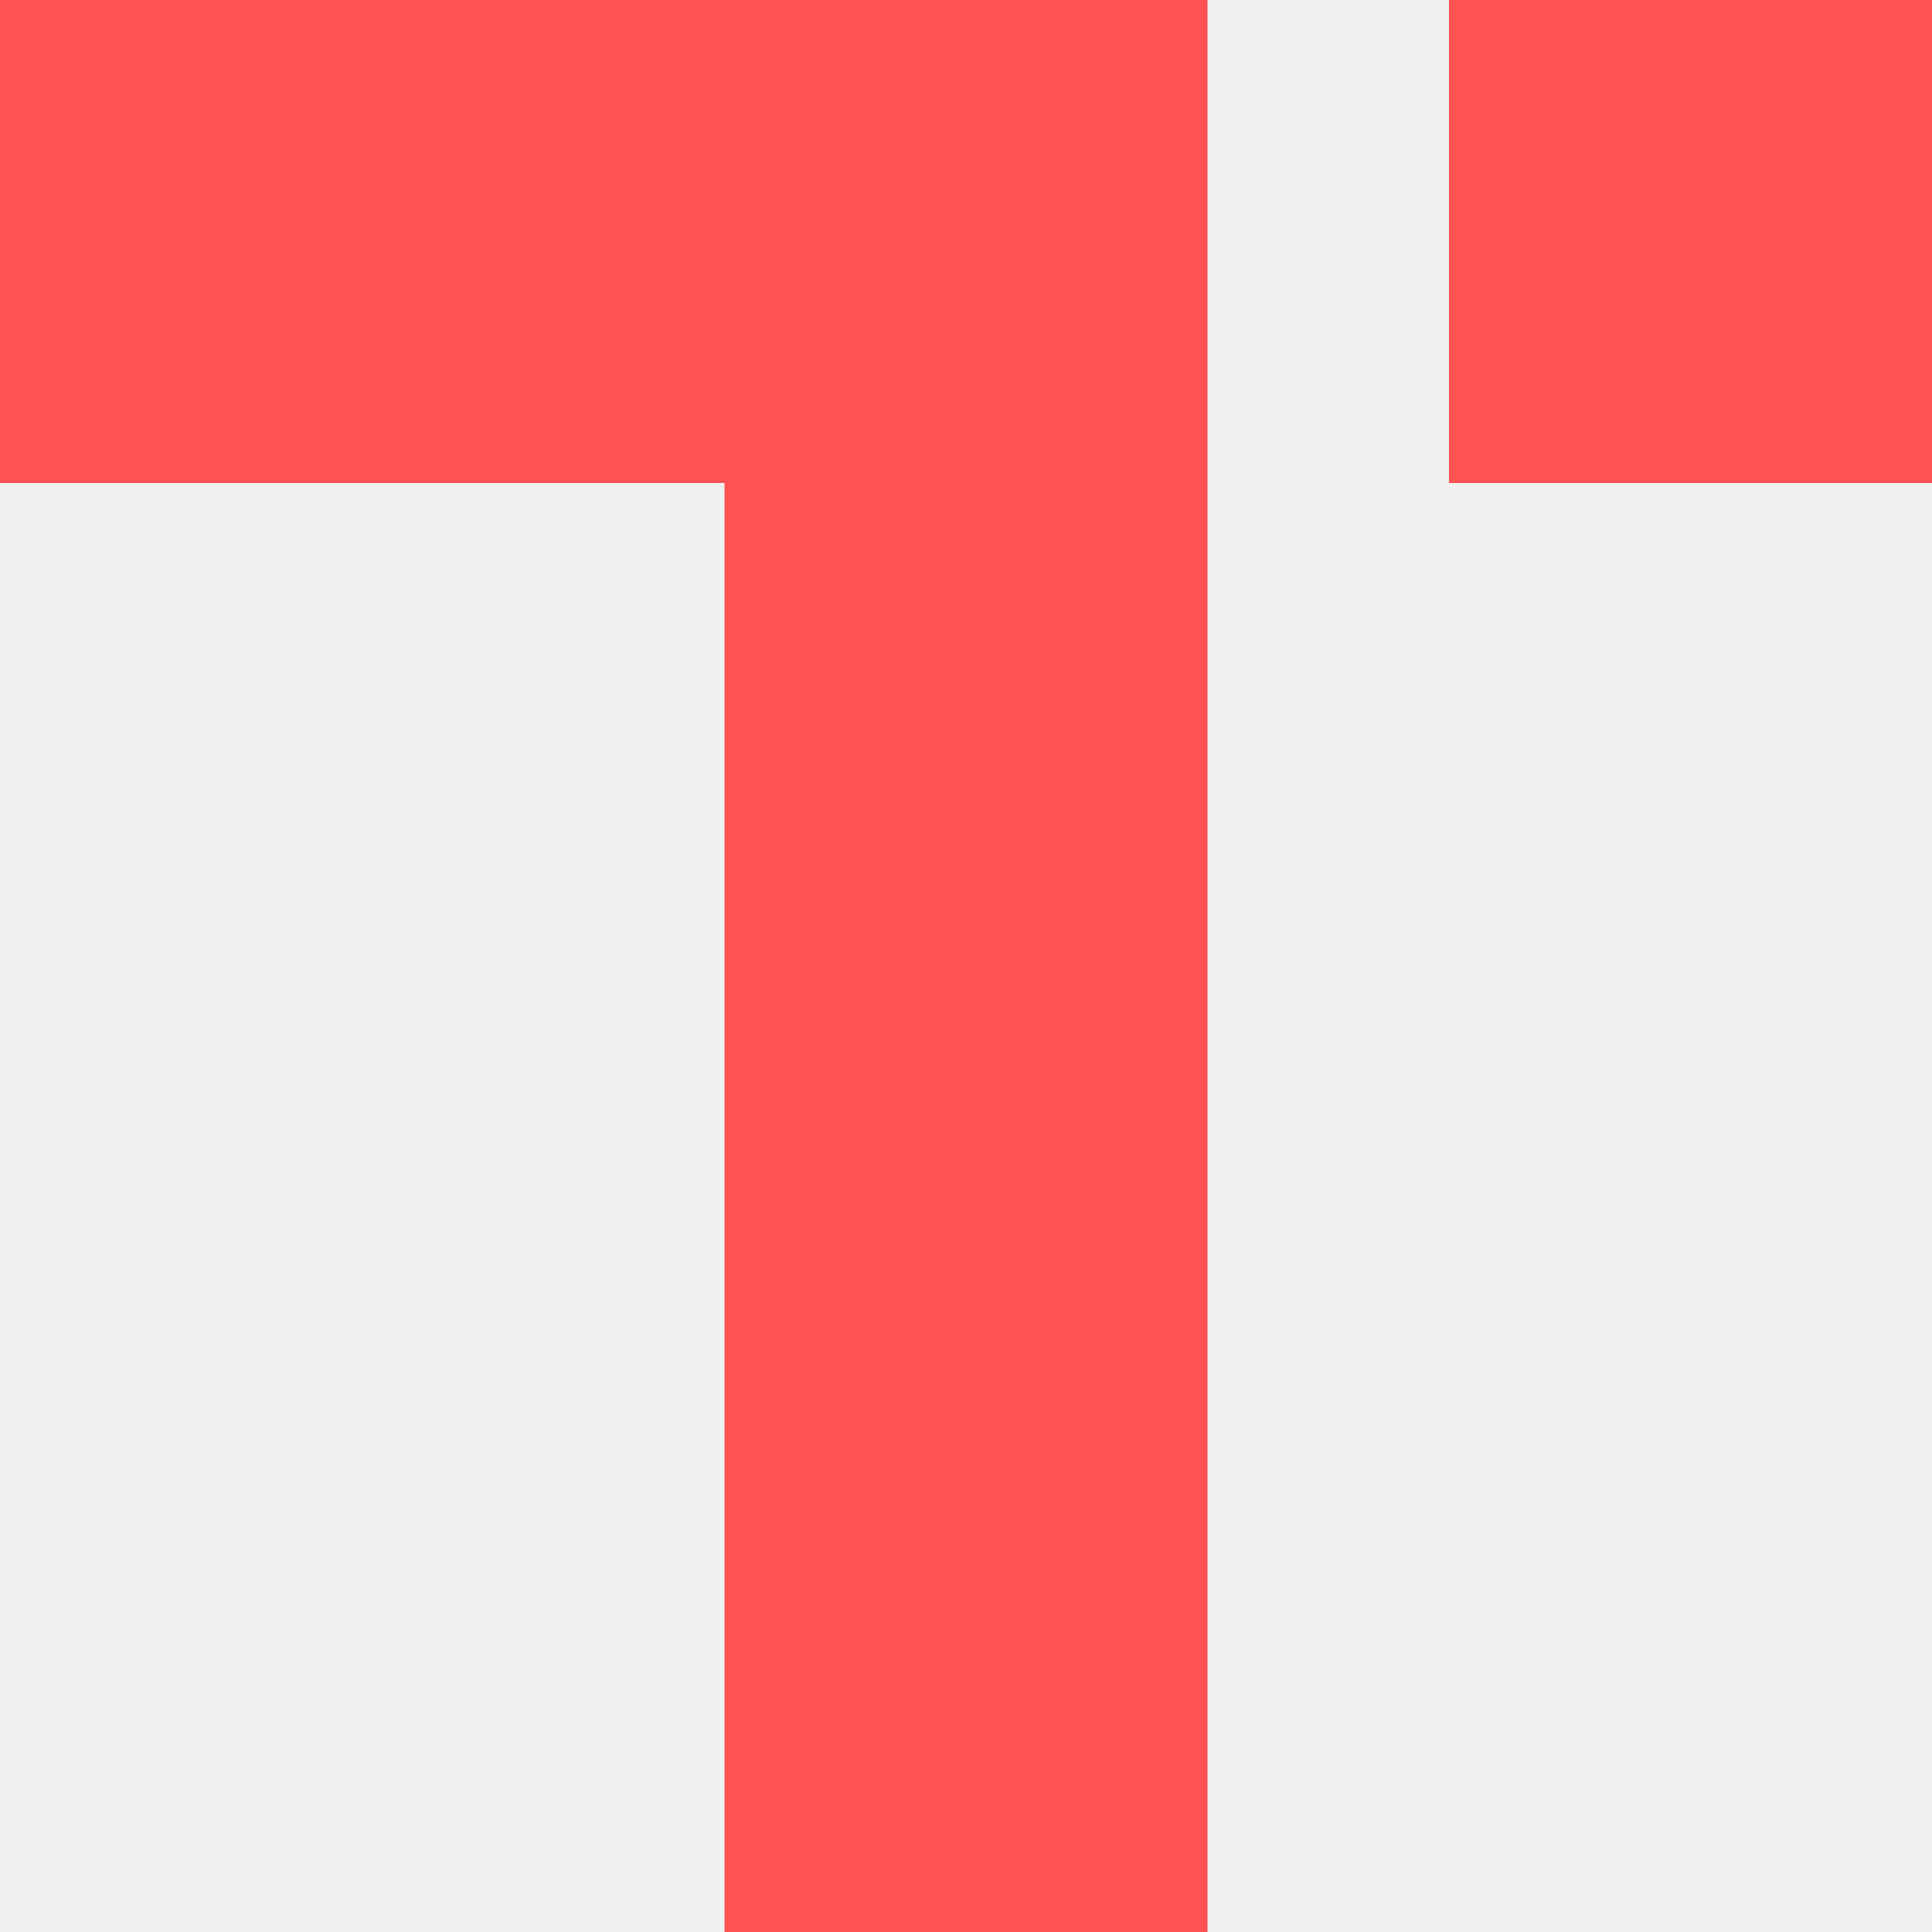
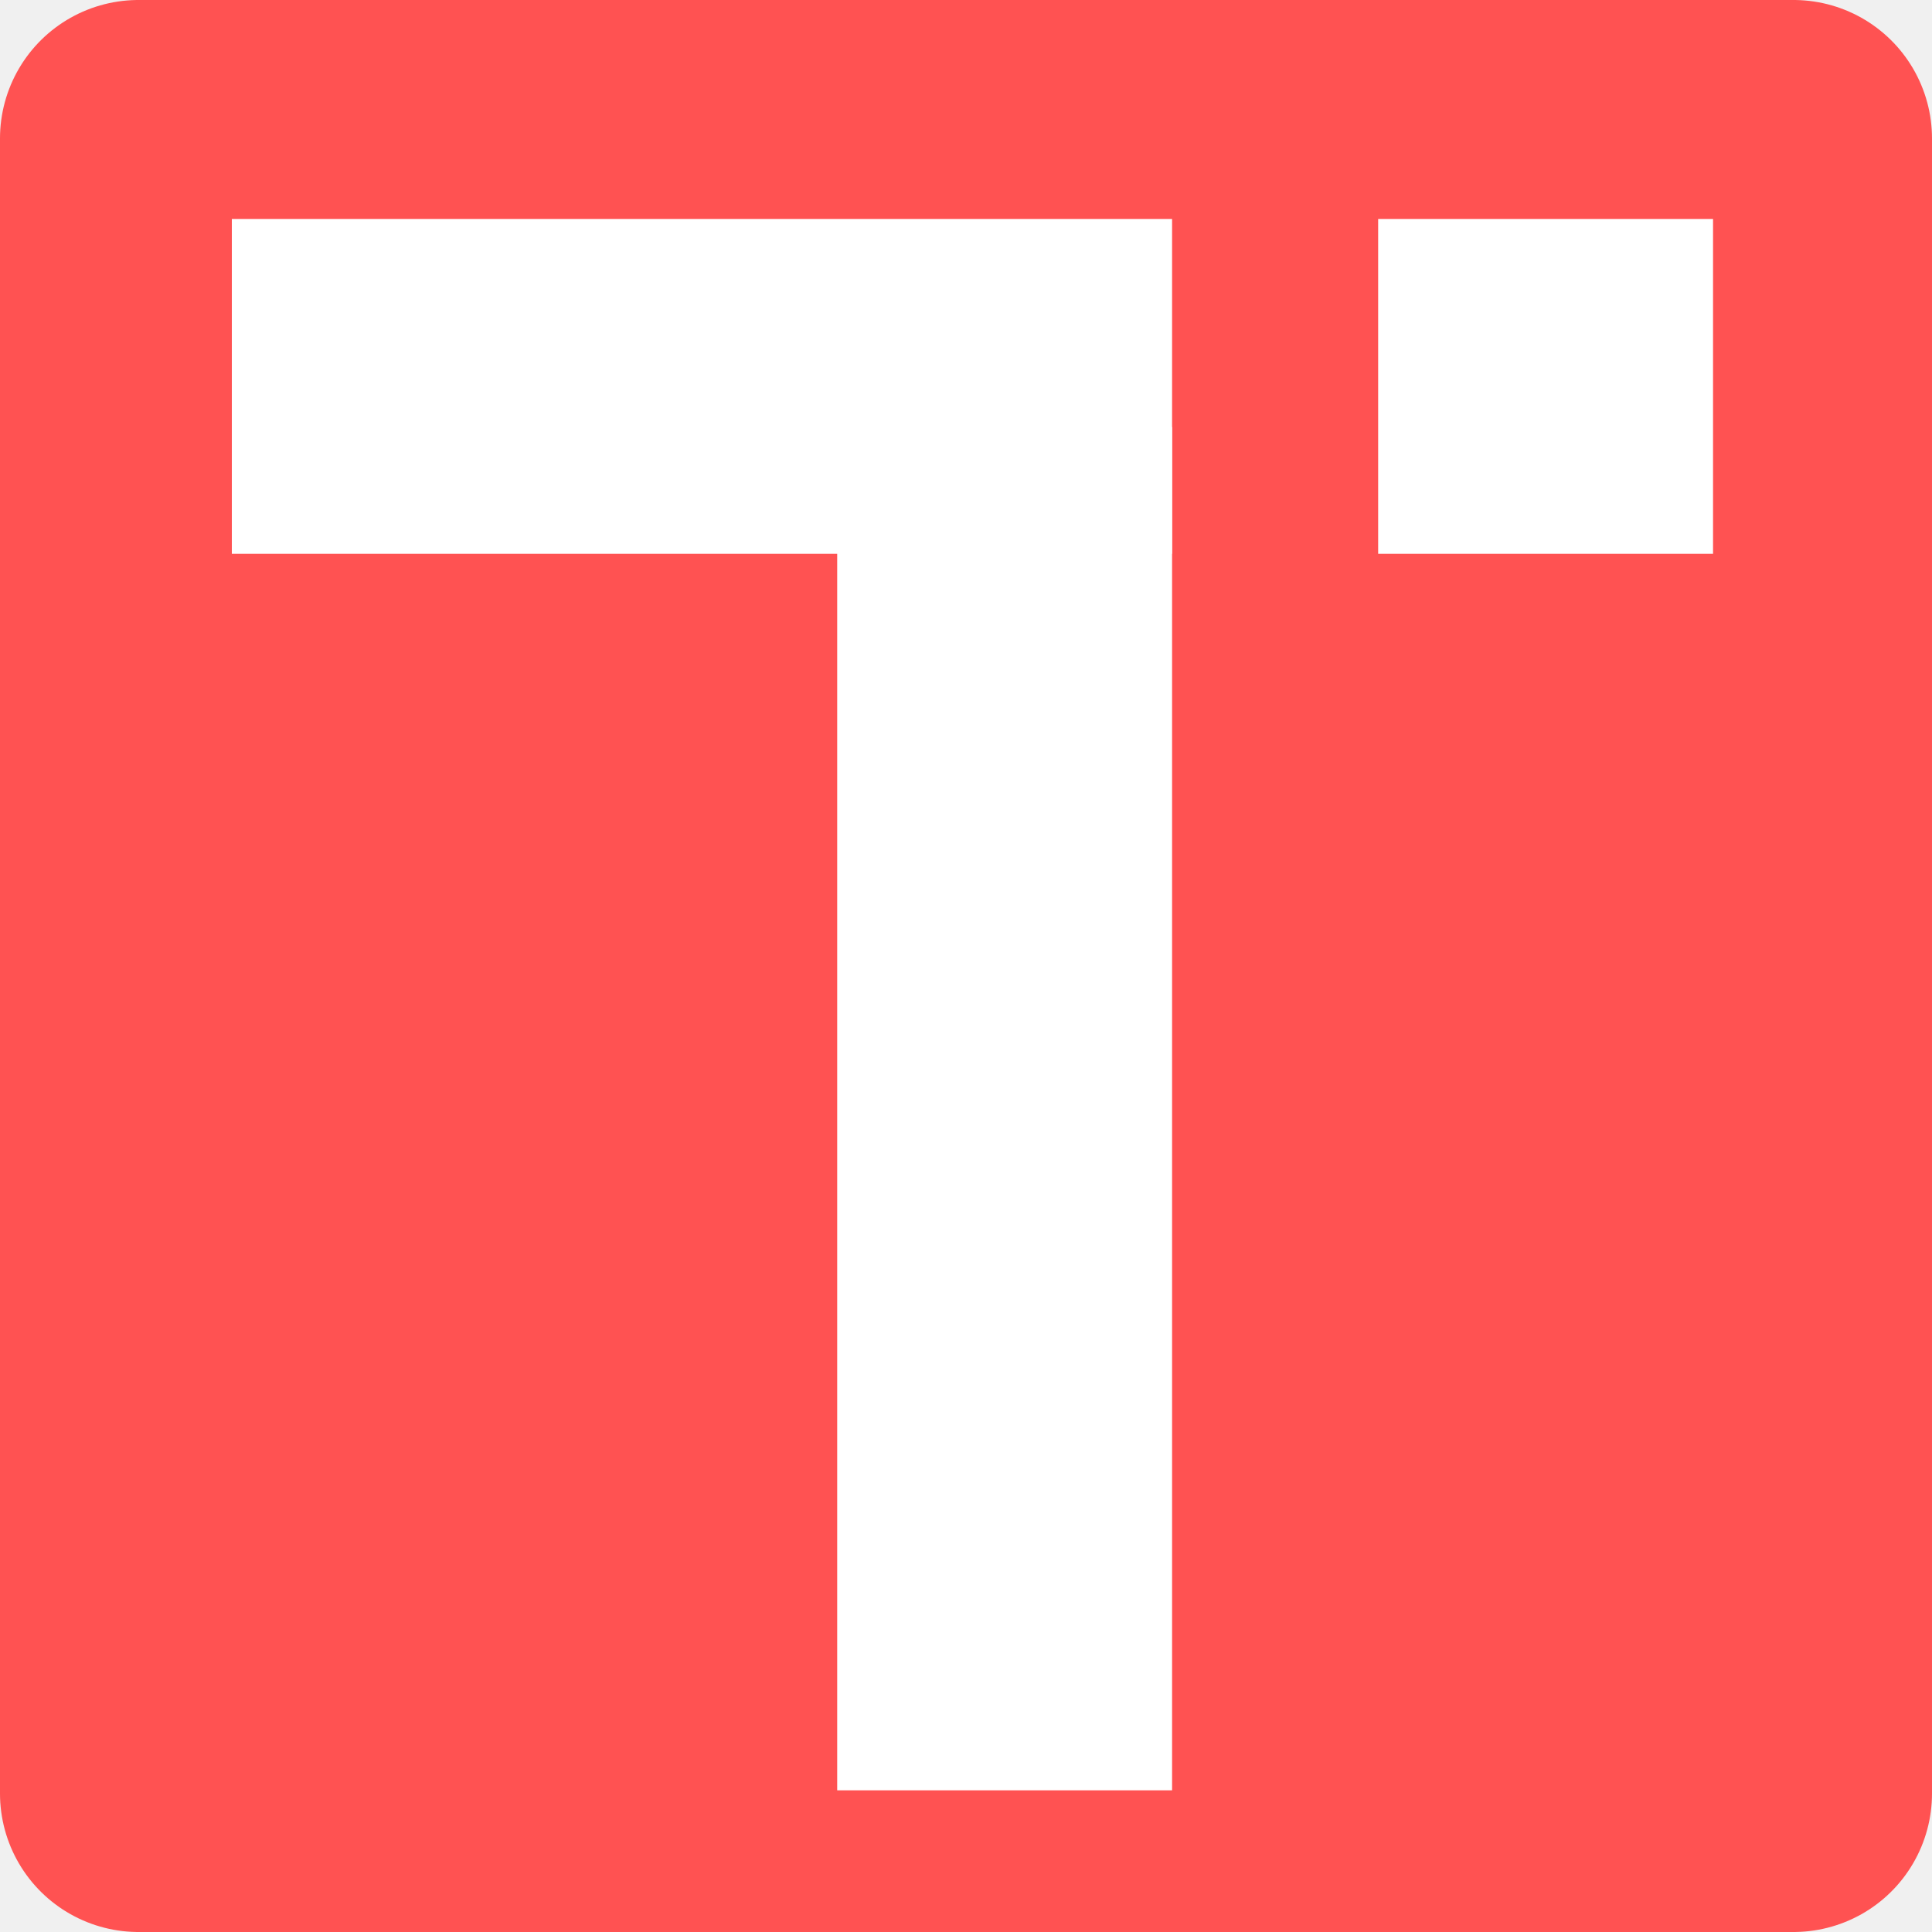
- <svg xmlns="http://www.w3.org/2000/svg" width="256" height="256" viewBox="0 0 256 256" id="svg2" version="1.1">
+ <svg xmlns="http://www.w3.org/2000/svg" width="300" height="300" viewBox="0 0 300 300" id="svg2" version="1.1">
  <defs id="defs4" />
-   <g id="layer1" transform="translate(0,-796.3622)">
-     <rect style="fill:#ff5252;fill-rule:evenodd;stroke:none;stroke-width:1px;stroke-linecap:butt;stroke-linejoin:miter;stroke-opacity:1;fill-opacity:1" id="rect3336" width="160" height="64" x="0" y="796.362" />
-     <rect style="fill:#ff5252;fill-rule:evenodd;stroke:none;stroke-width:1px;stroke-linecap:butt;stroke-linejoin:miter;stroke-opacity:1;fill-opacity:1" id="rect3338" width="64" height="192" x="96" y="860.362" />
-     <rect style="fill:#ff5252;fill-rule:evenodd;stroke:none;stroke-width:1.447px;stroke-linecap:butt;stroke-linejoin:miter;stroke-opacity:1;fill-opacity:1" id="rect3342" width="64" height="64" x="192" y="796.362" ry="0" />
+   <g id="layer1" transform="translate(0,-752.3622)">
+     <rect style="fill:#ff5252;fill-opacity:1;stroke:#ff5252;stroke-width:43.001;stroke-linejoin:round;stroke-miterlimit:4;stroke-dasharray:none;stroke-opacity:1" id="rect5264" width="256.999" height="256.999" x="21.5" y="773.862" />
+     <rect style="fill:#ffffff;fill-opacity:1;fill-rule:evenodd;stroke:none;stroke-width:1px;stroke-linecap:butt;stroke-linejoin:miter;stroke-opacity:1" id="rect3336" width="146" height="52" x="36" y="786.362" />
+     <rect style="fill:#ffffff;fill-opacity:1;fill-rule:evenodd;stroke:none;stroke-width:1px;stroke-linecap:butt;stroke-linejoin:miter;stroke-opacity:1" id="rect3338" width="52" height="211.688" x="130" y="818.674" />
+     <rect style="fill:#ffffff;fill-opacity:1;fill-rule:evenodd;stroke:none;stroke-width:1.447px;stroke-linecap:butt;stroke-linejoin:miter;stroke-opacity:1" id="rect3342" width="52" height="52" x="214" y="786.362" ry="0" />
  </g>
</svg>
